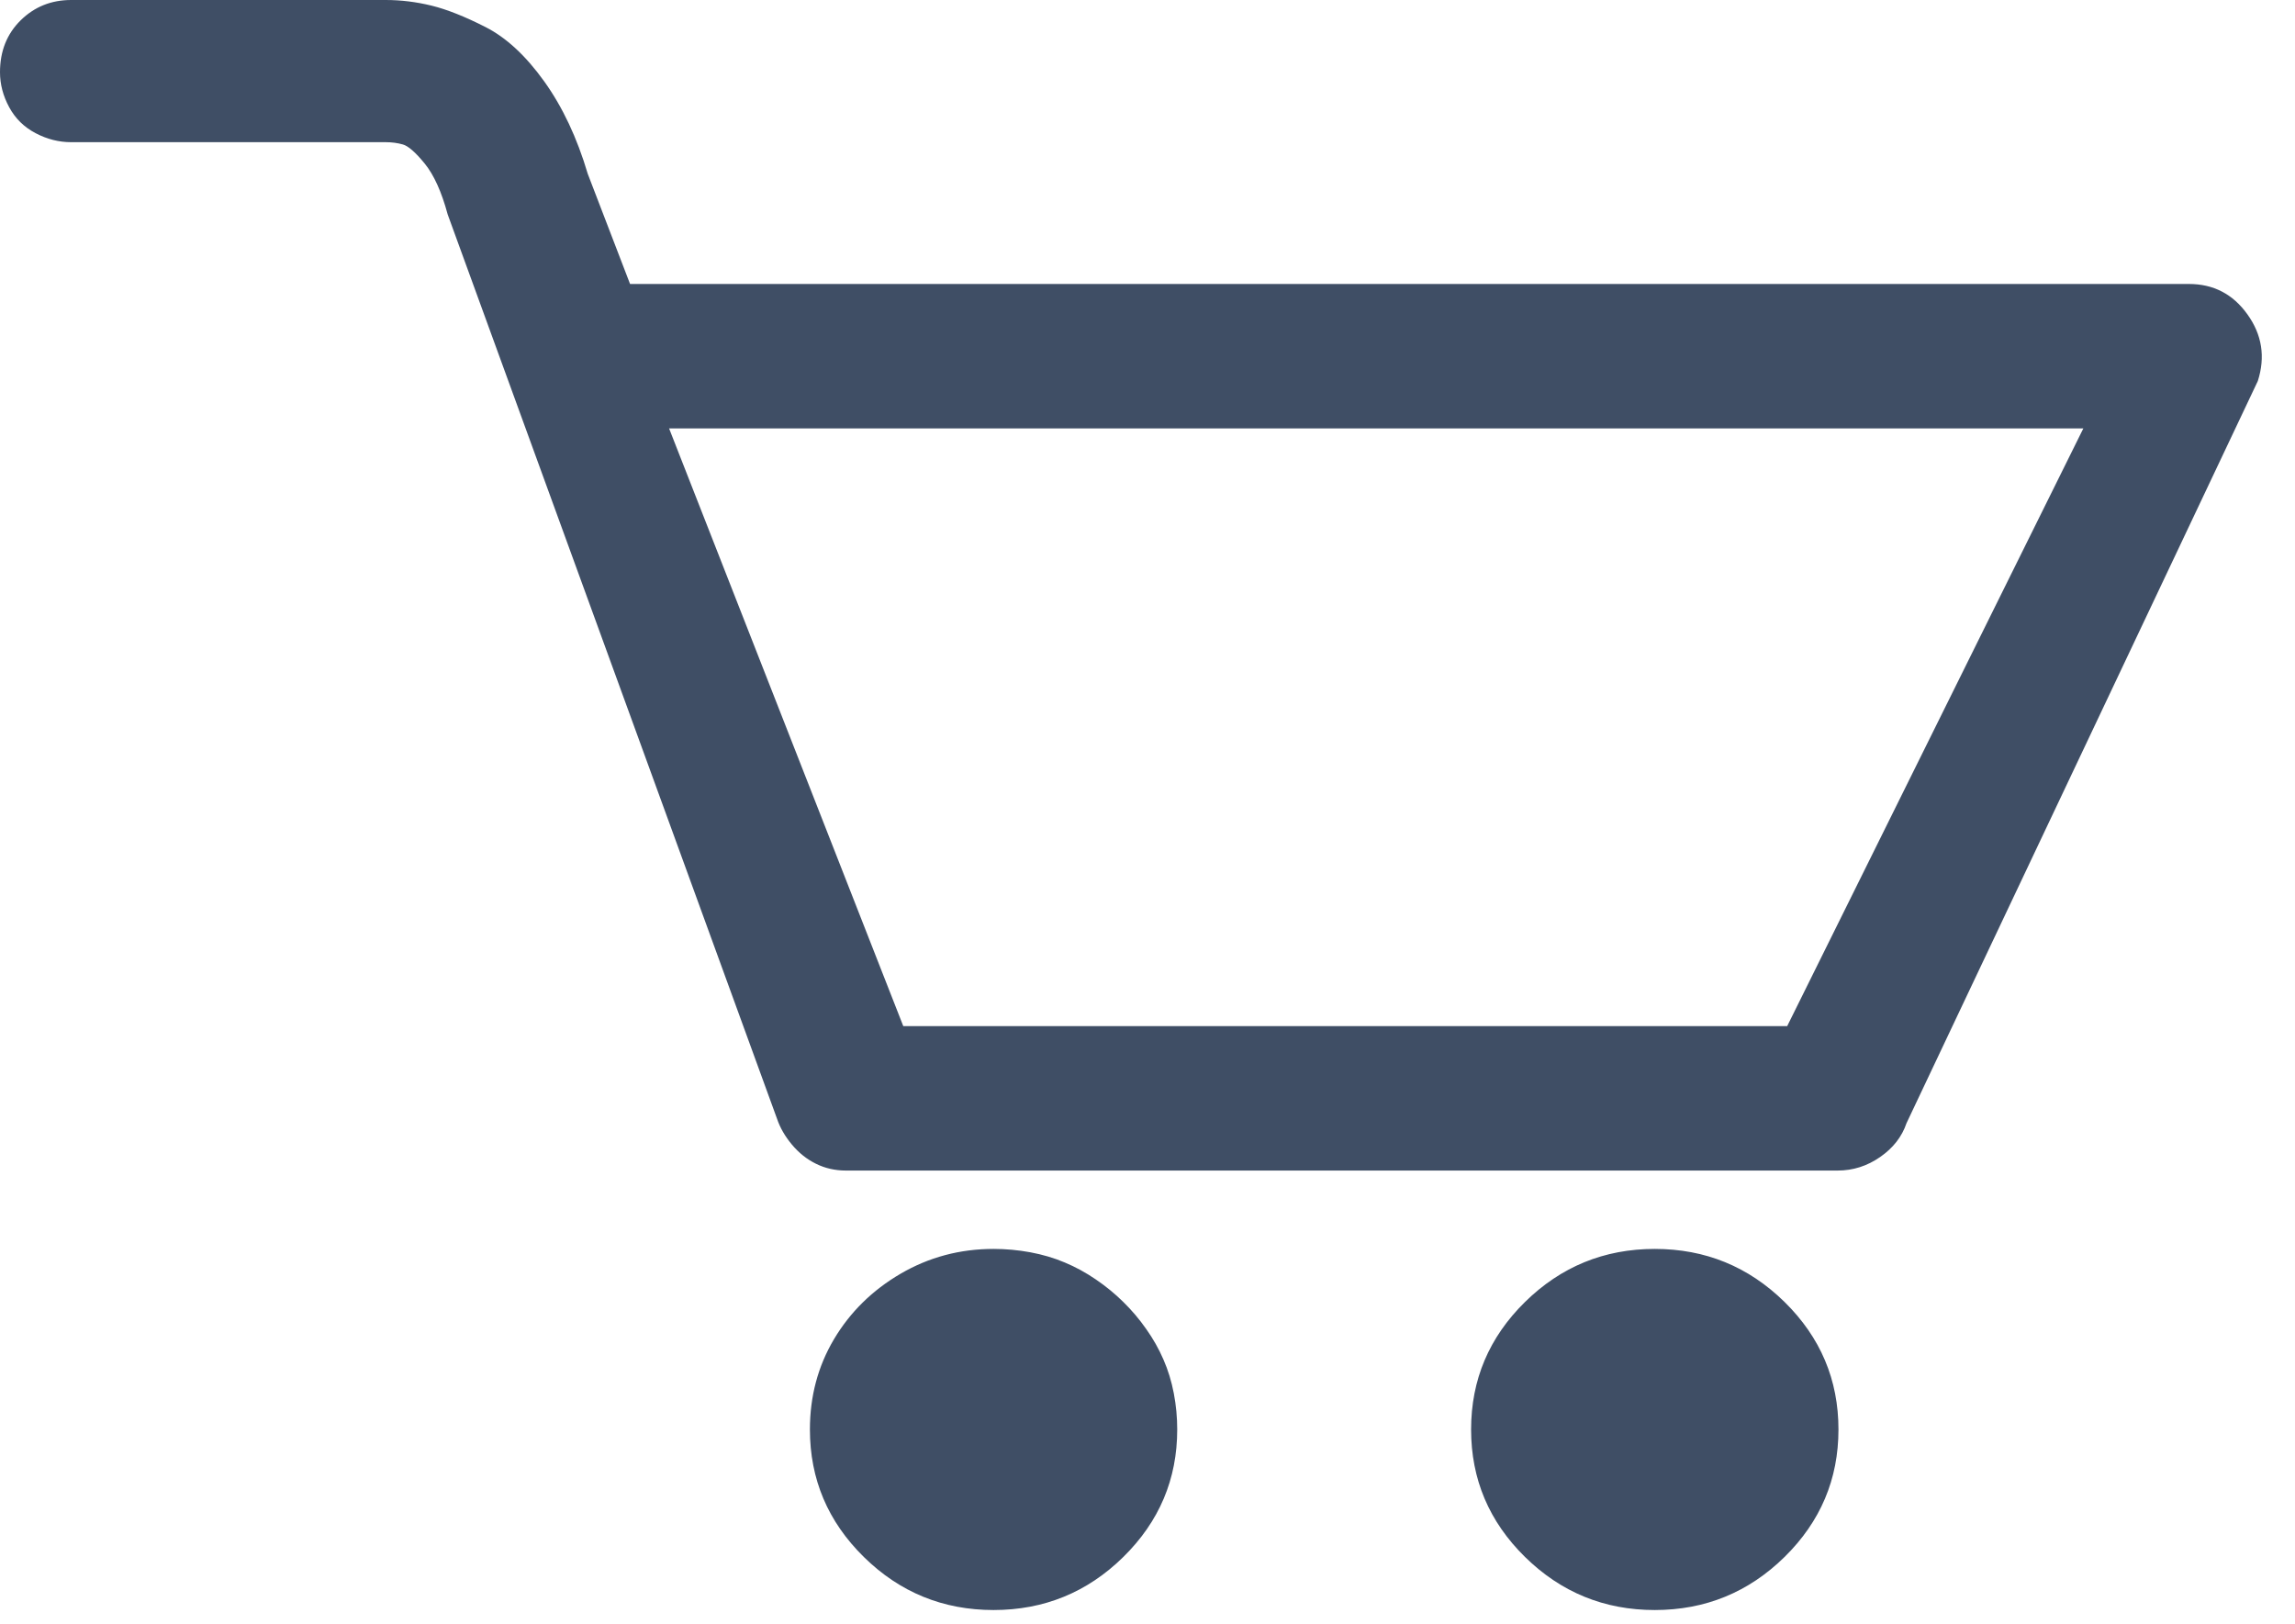
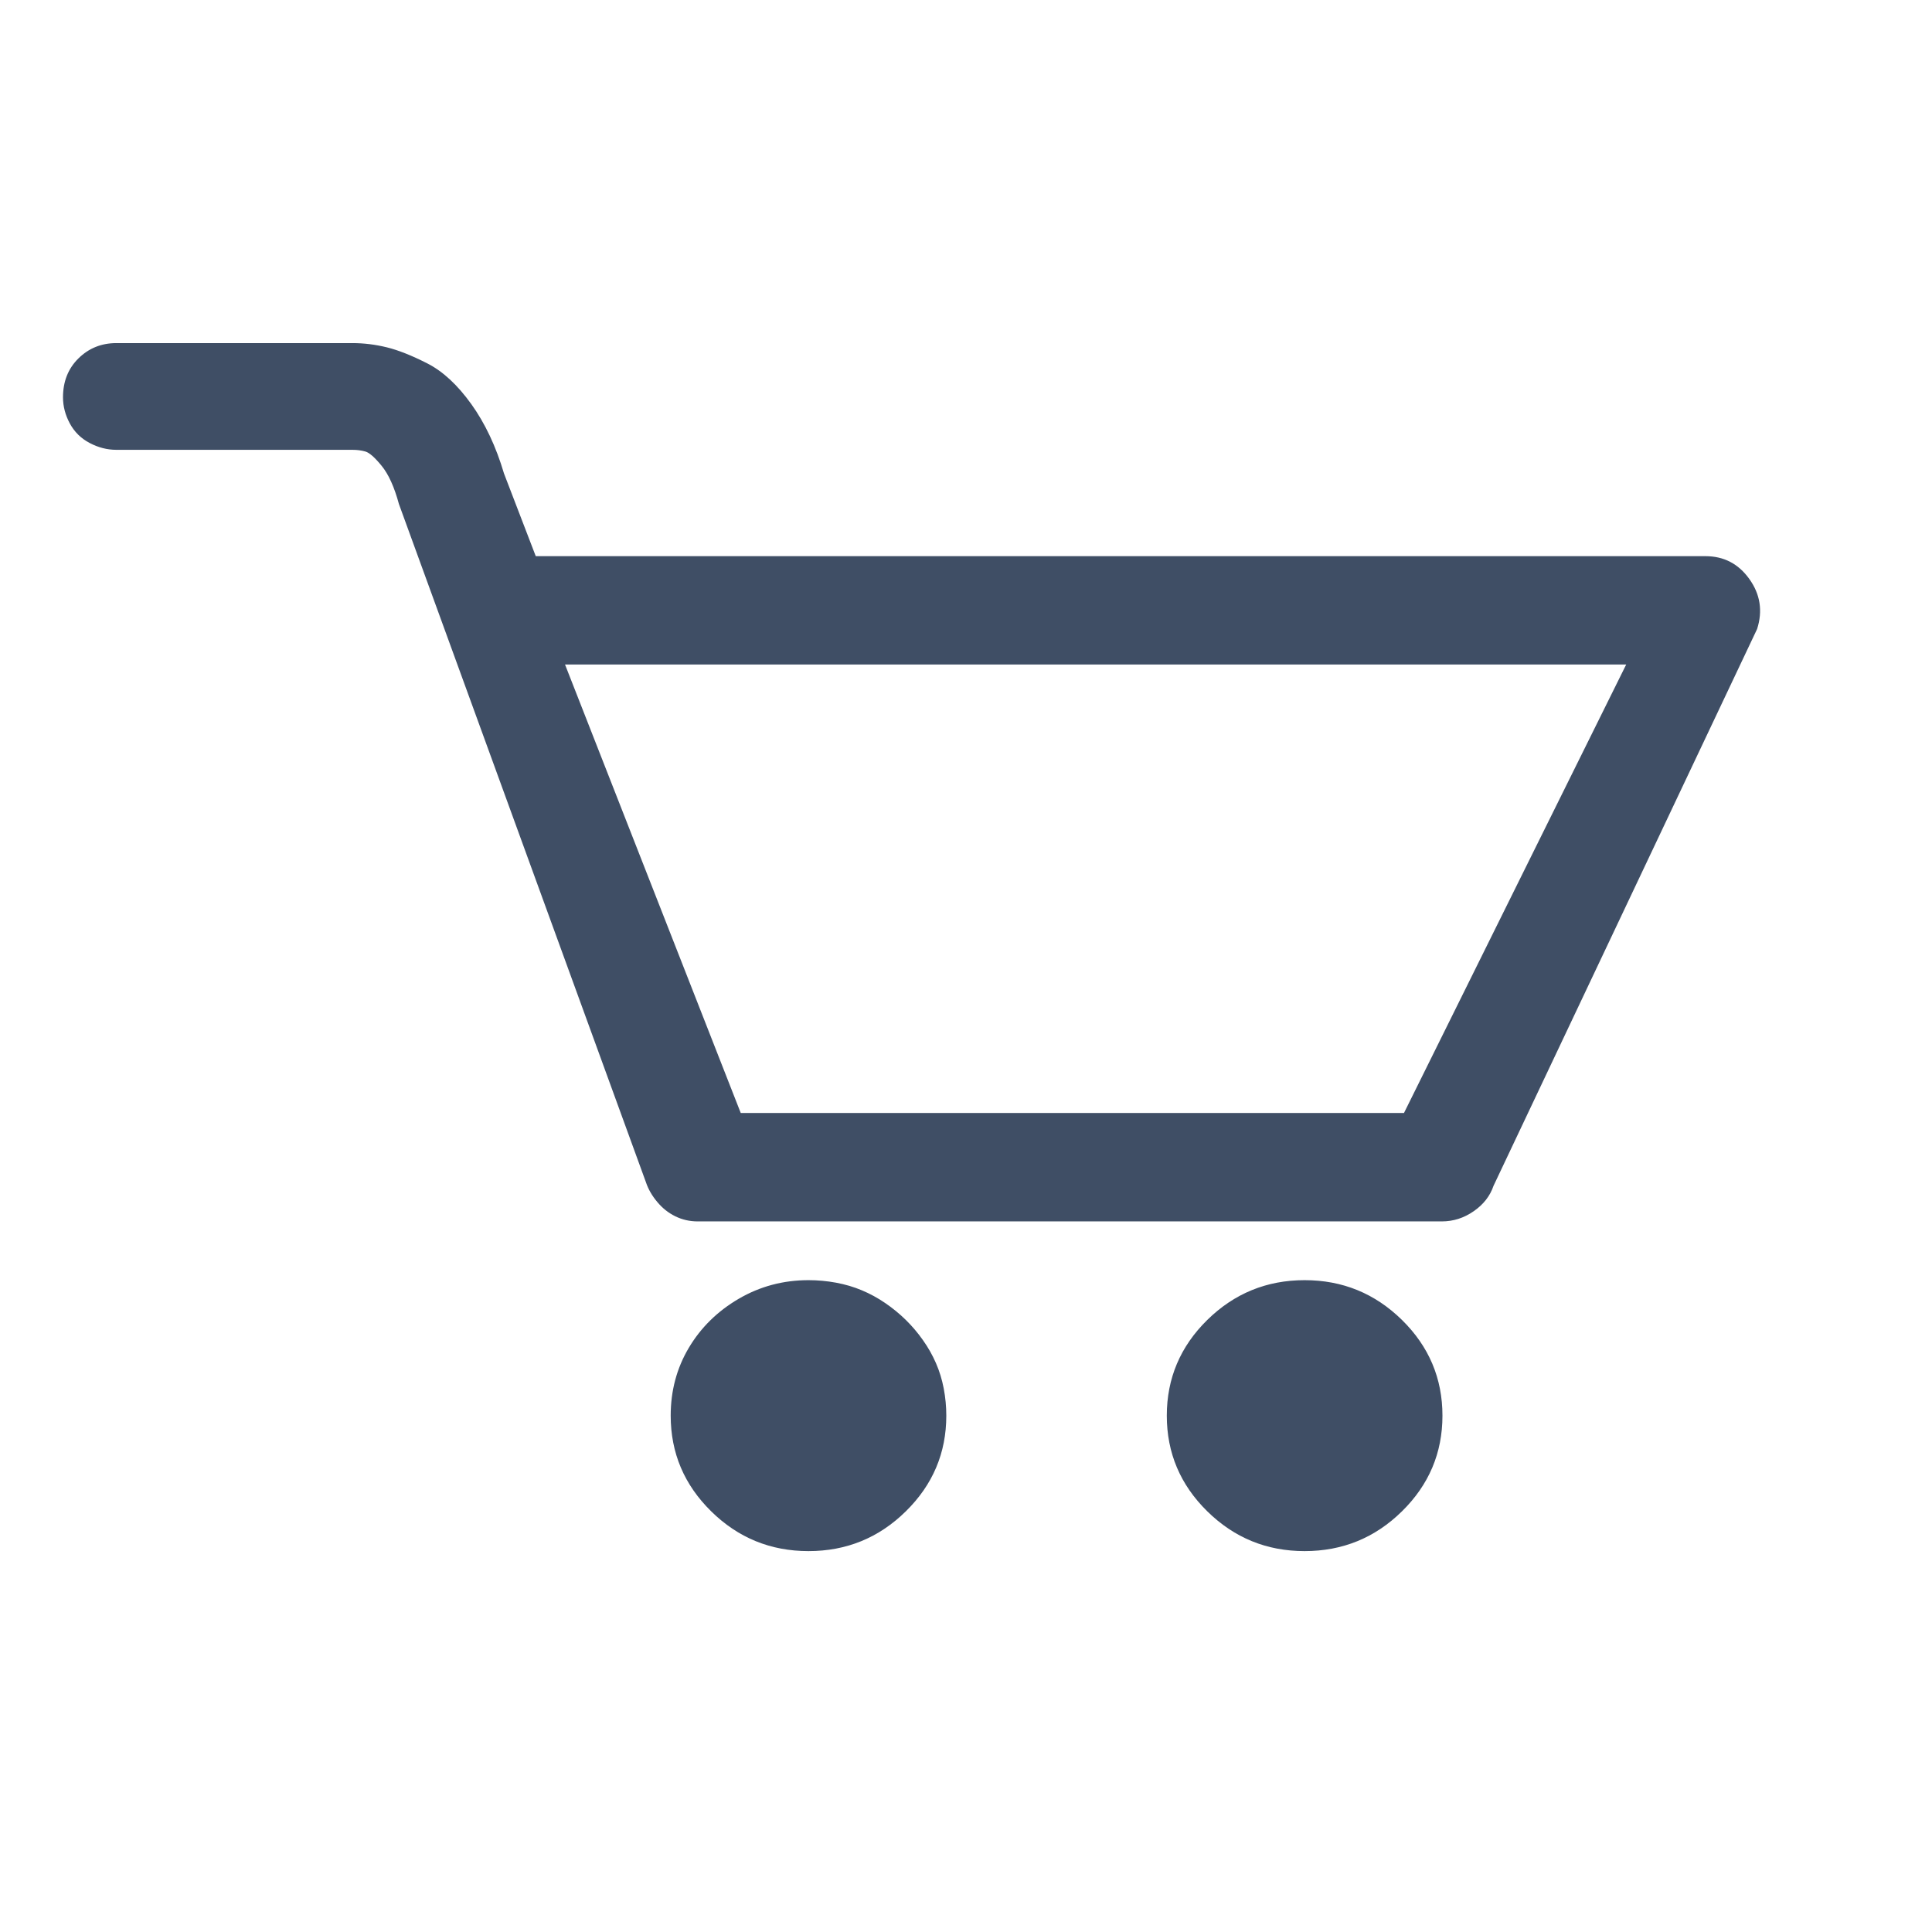
- <svg xmlns="http://www.w3.org/2000/svg" width="41" height="29" viewBox="0 0 41 29" fill="none">
-   <path d="M40.151 5.617C39.892 5.254 39.543 5.073 39.105 5.073H11.256L10.5 3.105C10.309 2.46 10.049 1.909 9.721 1.452C9.393 0.995 9.044 0.672 8.675 0.484C8.306 0.296 7.984 0.168 7.711 0.101C7.438 0.034 7.164 0 6.891 0H1.271C0.916 0 0.615 0.121 0.369 0.363C0.123 0.605 0 0.914 0 1.29C0 1.505 0.055 1.714 0.164 1.915C0.273 2.117 0.431 2.272 0.636 2.379C0.841 2.487 1.053 2.54 1.271 2.54H6.891C7 2.54 7.103 2.554 7.198 2.581C7.294 2.608 7.424 2.722 7.588 2.923C7.752 3.125 7.889 3.427 7.998 3.831L13.881 19.984C13.935 20.145 14.024 20.3 14.148 20.448C14.271 20.595 14.414 20.71 14.578 20.79C14.742 20.871 14.92 20.911 15.111 20.911H32.83C33.103 20.911 33.356 20.831 33.589 20.669C33.821 20.508 33.978 20.306 34.06 20.064L40.336 6.806C40.473 6.376 40.411 5.98 40.151 5.617ZM31.928 18.331H16.137L11.953 7.653H37.219L31.928 18.331ZM29.562 22.311C28.66 22.311 27.888 22.627 27.245 23.258C26.602 23.89 26.281 24.649 26.281 25.537C26.281 26.424 26.602 27.183 27.245 27.815C27.888 28.446 28.66 28.762 29.562 28.762C30.465 28.762 31.237 28.446 31.88 27.815C32.523 27.183 32.844 26.424 32.844 25.537C32.844 24.649 32.523 23.89 31.88 23.258C31.237 22.627 30.465 22.311 29.562 22.311ZM17.75 22.311C17.148 22.311 16.595 22.459 16.089 22.754C15.583 23.05 15.187 23.44 14.899 23.924C14.612 24.407 14.469 24.945 14.469 25.537C14.469 26.424 14.79 27.183 15.433 27.815C16.075 28.446 16.848 28.762 17.75 28.762C18.652 28.762 19.425 28.446 20.067 27.815C20.71 27.183 21.031 26.424 21.031 25.537C21.031 25.321 21.011 25.106 20.97 24.891C20.929 24.676 20.867 24.475 20.785 24.287C20.703 24.098 20.601 23.917 20.477 23.742C20.355 23.567 20.218 23.406 20.067 23.258C19.917 23.11 19.753 22.976 19.575 22.855C19.398 22.734 19.213 22.633 19.021 22.553C18.83 22.472 18.625 22.412 18.406 22.371C18.188 22.331 17.969 22.311 17.75 22.311Z" fill="#3F4E65" />
+ <svg xmlns="http://www.w3.org/2000/svg" width="46" height="46" viewBox="0 0 46 46" fill="none">
+   <path d="M41.651 13.786C41.392 13.423 41.043 13.242 40.605 13.242H12.756L12 11.274C11.809 10.629 11.549 10.078 11.221 9.621C10.893 9.164 10.544 8.841 10.175 8.653C9.806 8.465 9.484 8.337 9.211 8.27C8.938 8.203 8.664 8.169 8.391 8.169H2.771C2.416 8.169 2.115 8.29 1.869 8.532C1.623 8.774 1.5 9.083 1.5 9.46C1.5 9.675 1.555 9.883 1.664 10.085C1.773 10.286 1.931 10.441 2.136 10.548C2.341 10.656 2.553 10.71 2.771 10.71H8.391C8.5 10.71 8.603 10.723 8.698 10.75C8.794 10.777 8.924 10.891 9.088 11.093C9.252 11.294 9.389 11.597 9.498 12L15.381 28.153C15.435 28.314 15.524 28.469 15.648 28.617C15.771 28.765 15.914 28.879 16.078 28.959C16.242 29.04 16.42 29.081 16.611 29.081H34.33C34.603 29.081 34.856 29 35.089 28.838C35.321 28.677 35.478 28.476 35.56 28.234L41.836 14.976C41.973 14.546 41.911 14.149 41.651 13.786ZM33.428 26.5H17.637L13.453 15.822H38.719L33.428 26.5ZM31.062 30.48C30.16 30.48 29.388 30.796 28.745 31.427C28.102 32.059 27.781 32.819 27.781 33.706C27.781 34.593 28.102 35.352 28.745 35.984C29.388 36.616 30.16 36.931 31.062 36.931C31.965 36.931 32.737 36.616 33.38 35.984C34.023 35.352 34.344 34.593 34.344 33.706C34.344 32.819 34.023 32.059 33.38 31.427C32.737 30.796 31.965 30.48 31.062 30.48ZM19.25 30.48C18.648 30.48 18.095 30.628 17.589 30.923C17.083 31.219 16.686 31.609 16.399 32.093C16.112 32.577 15.969 33.114 15.969 33.706C15.969 34.593 16.29 35.352 16.933 35.984C17.575 36.616 18.348 36.931 19.25 36.931C20.152 36.931 20.925 36.616 21.567 35.984C22.21 35.352 22.531 34.593 22.531 33.706C22.531 33.491 22.511 33.276 22.47 33.06C22.429 32.845 22.367 32.644 22.285 32.456C22.203 32.267 22.101 32.086 21.977 31.911C21.855 31.737 21.718 31.575 21.567 31.427C21.417 31.28 21.253 31.145 21.075 31.024C20.898 30.903 20.713 30.802 20.521 30.722C20.33 30.641 20.125 30.581 19.906 30.54C19.688 30.5 19.469 30.48 19.25 30.48Z" fill="#3F4E65" />
</svg>
